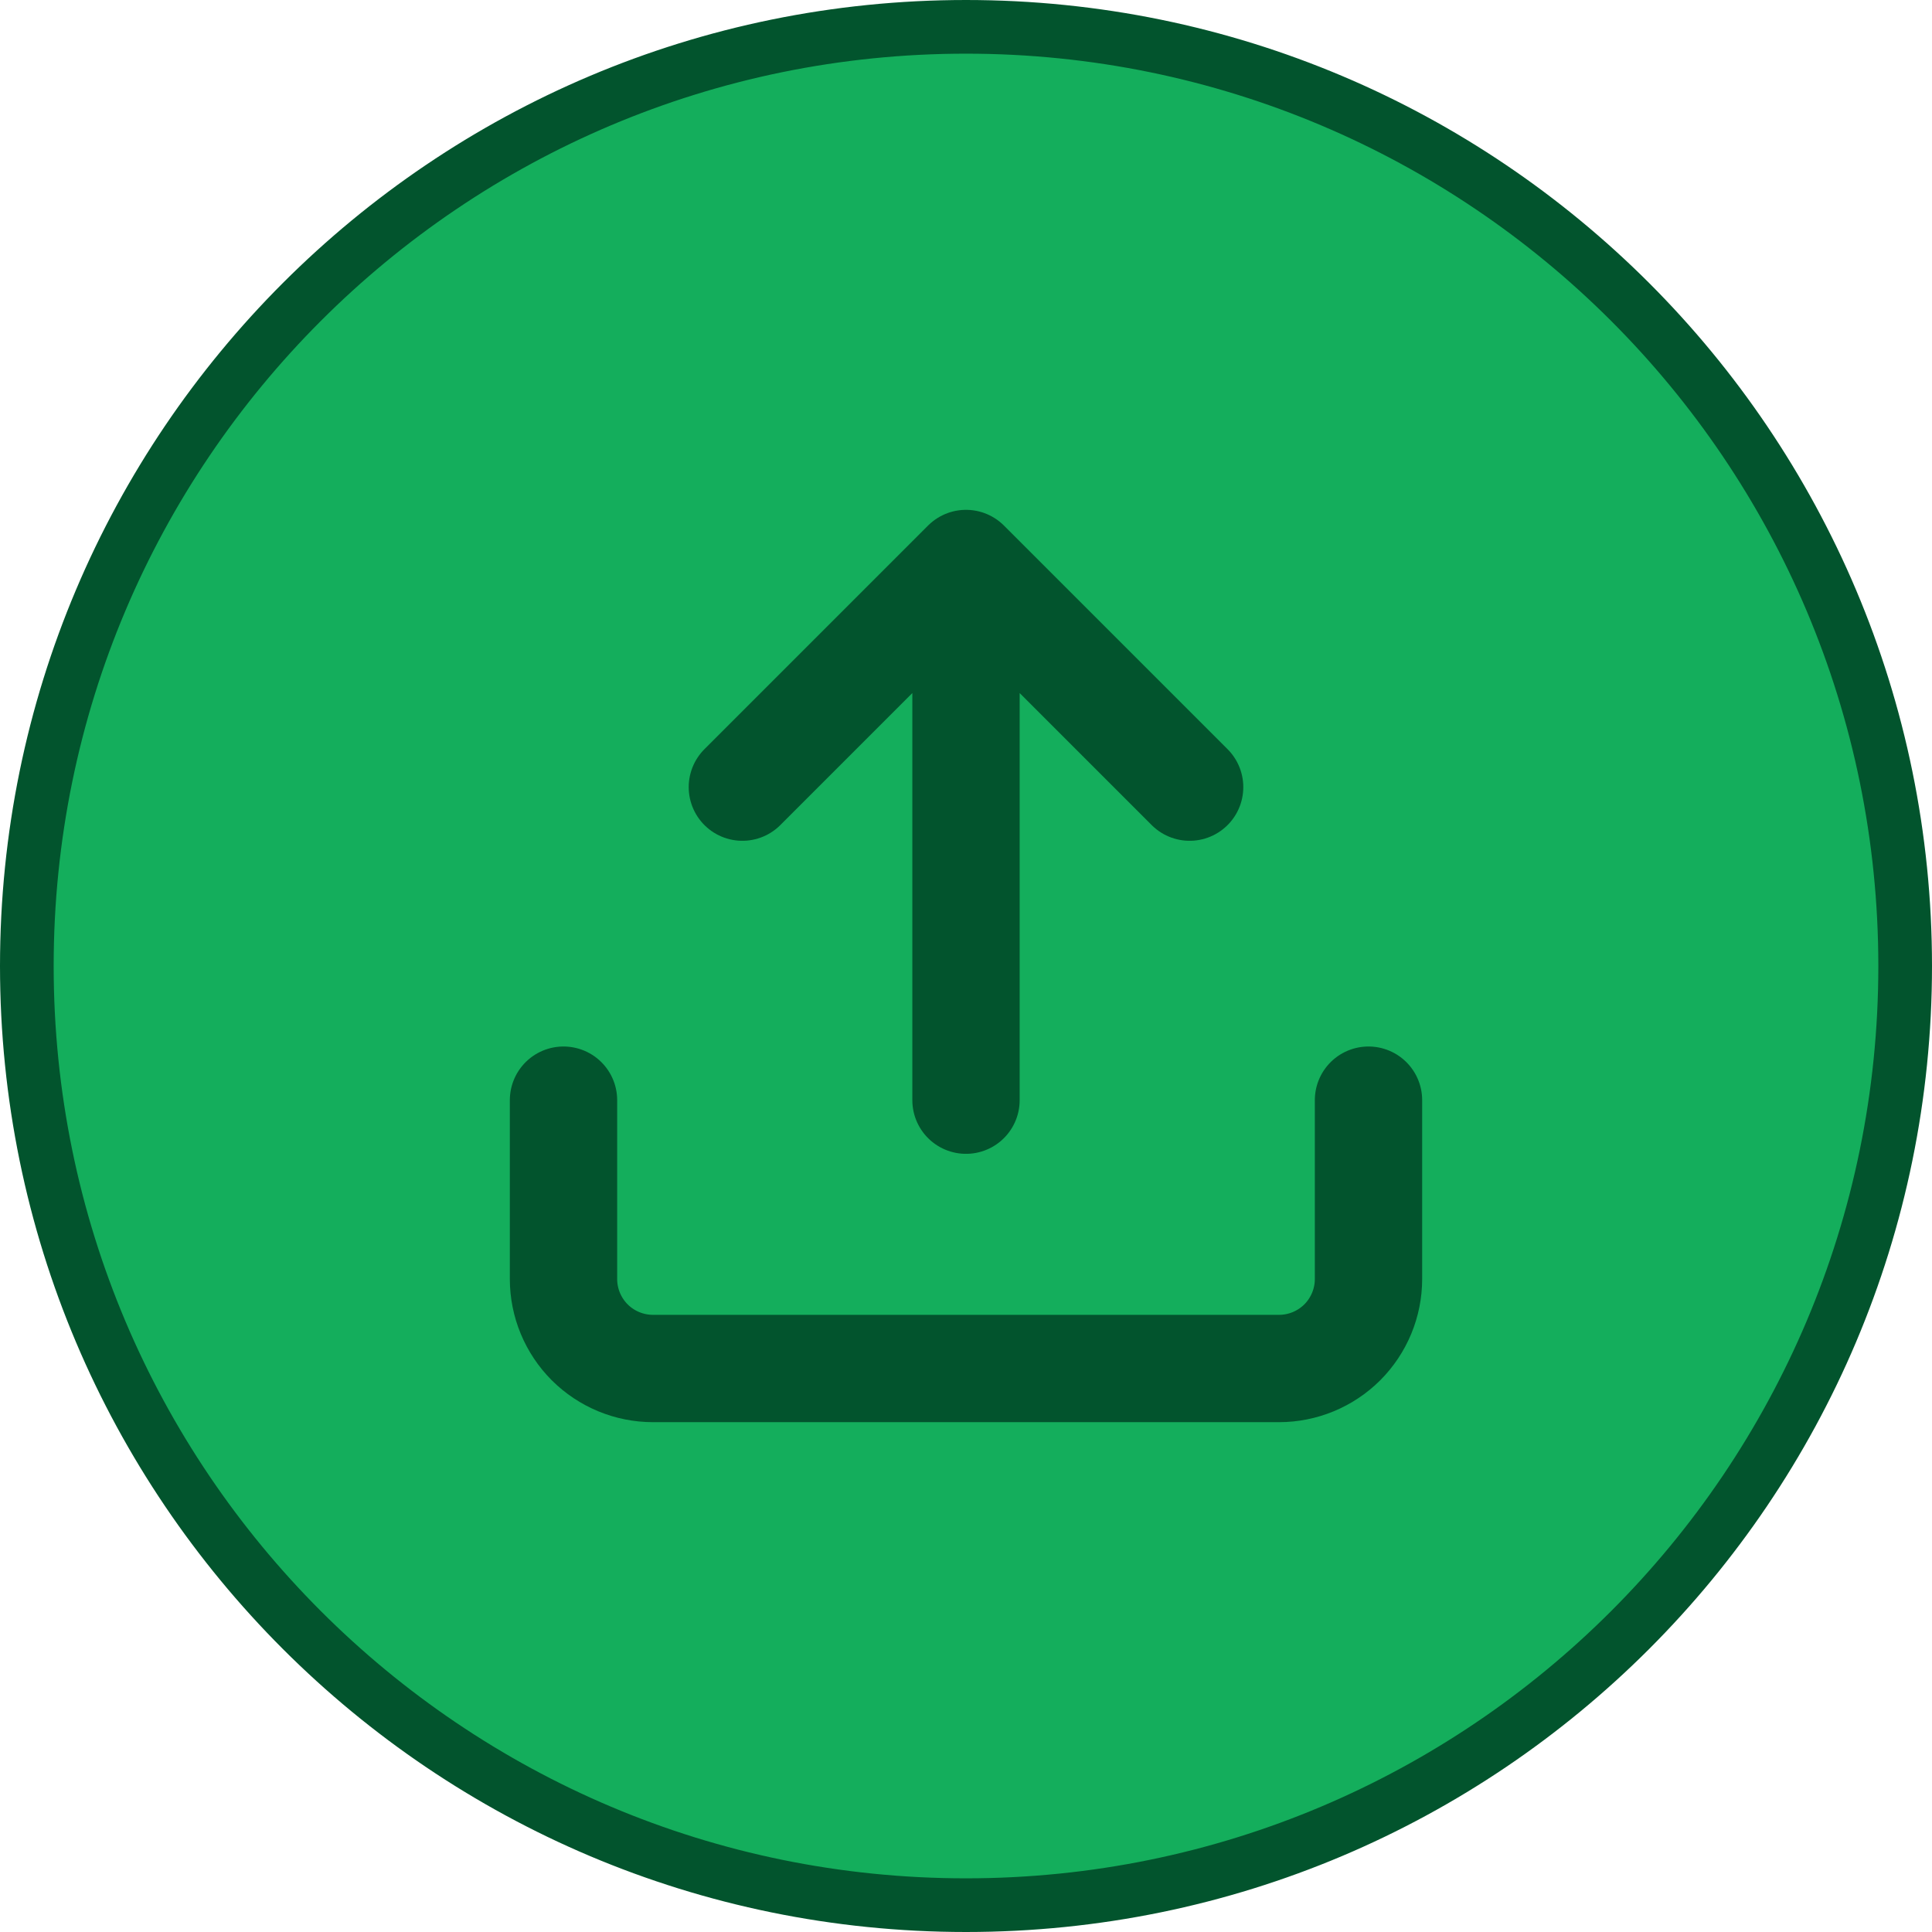
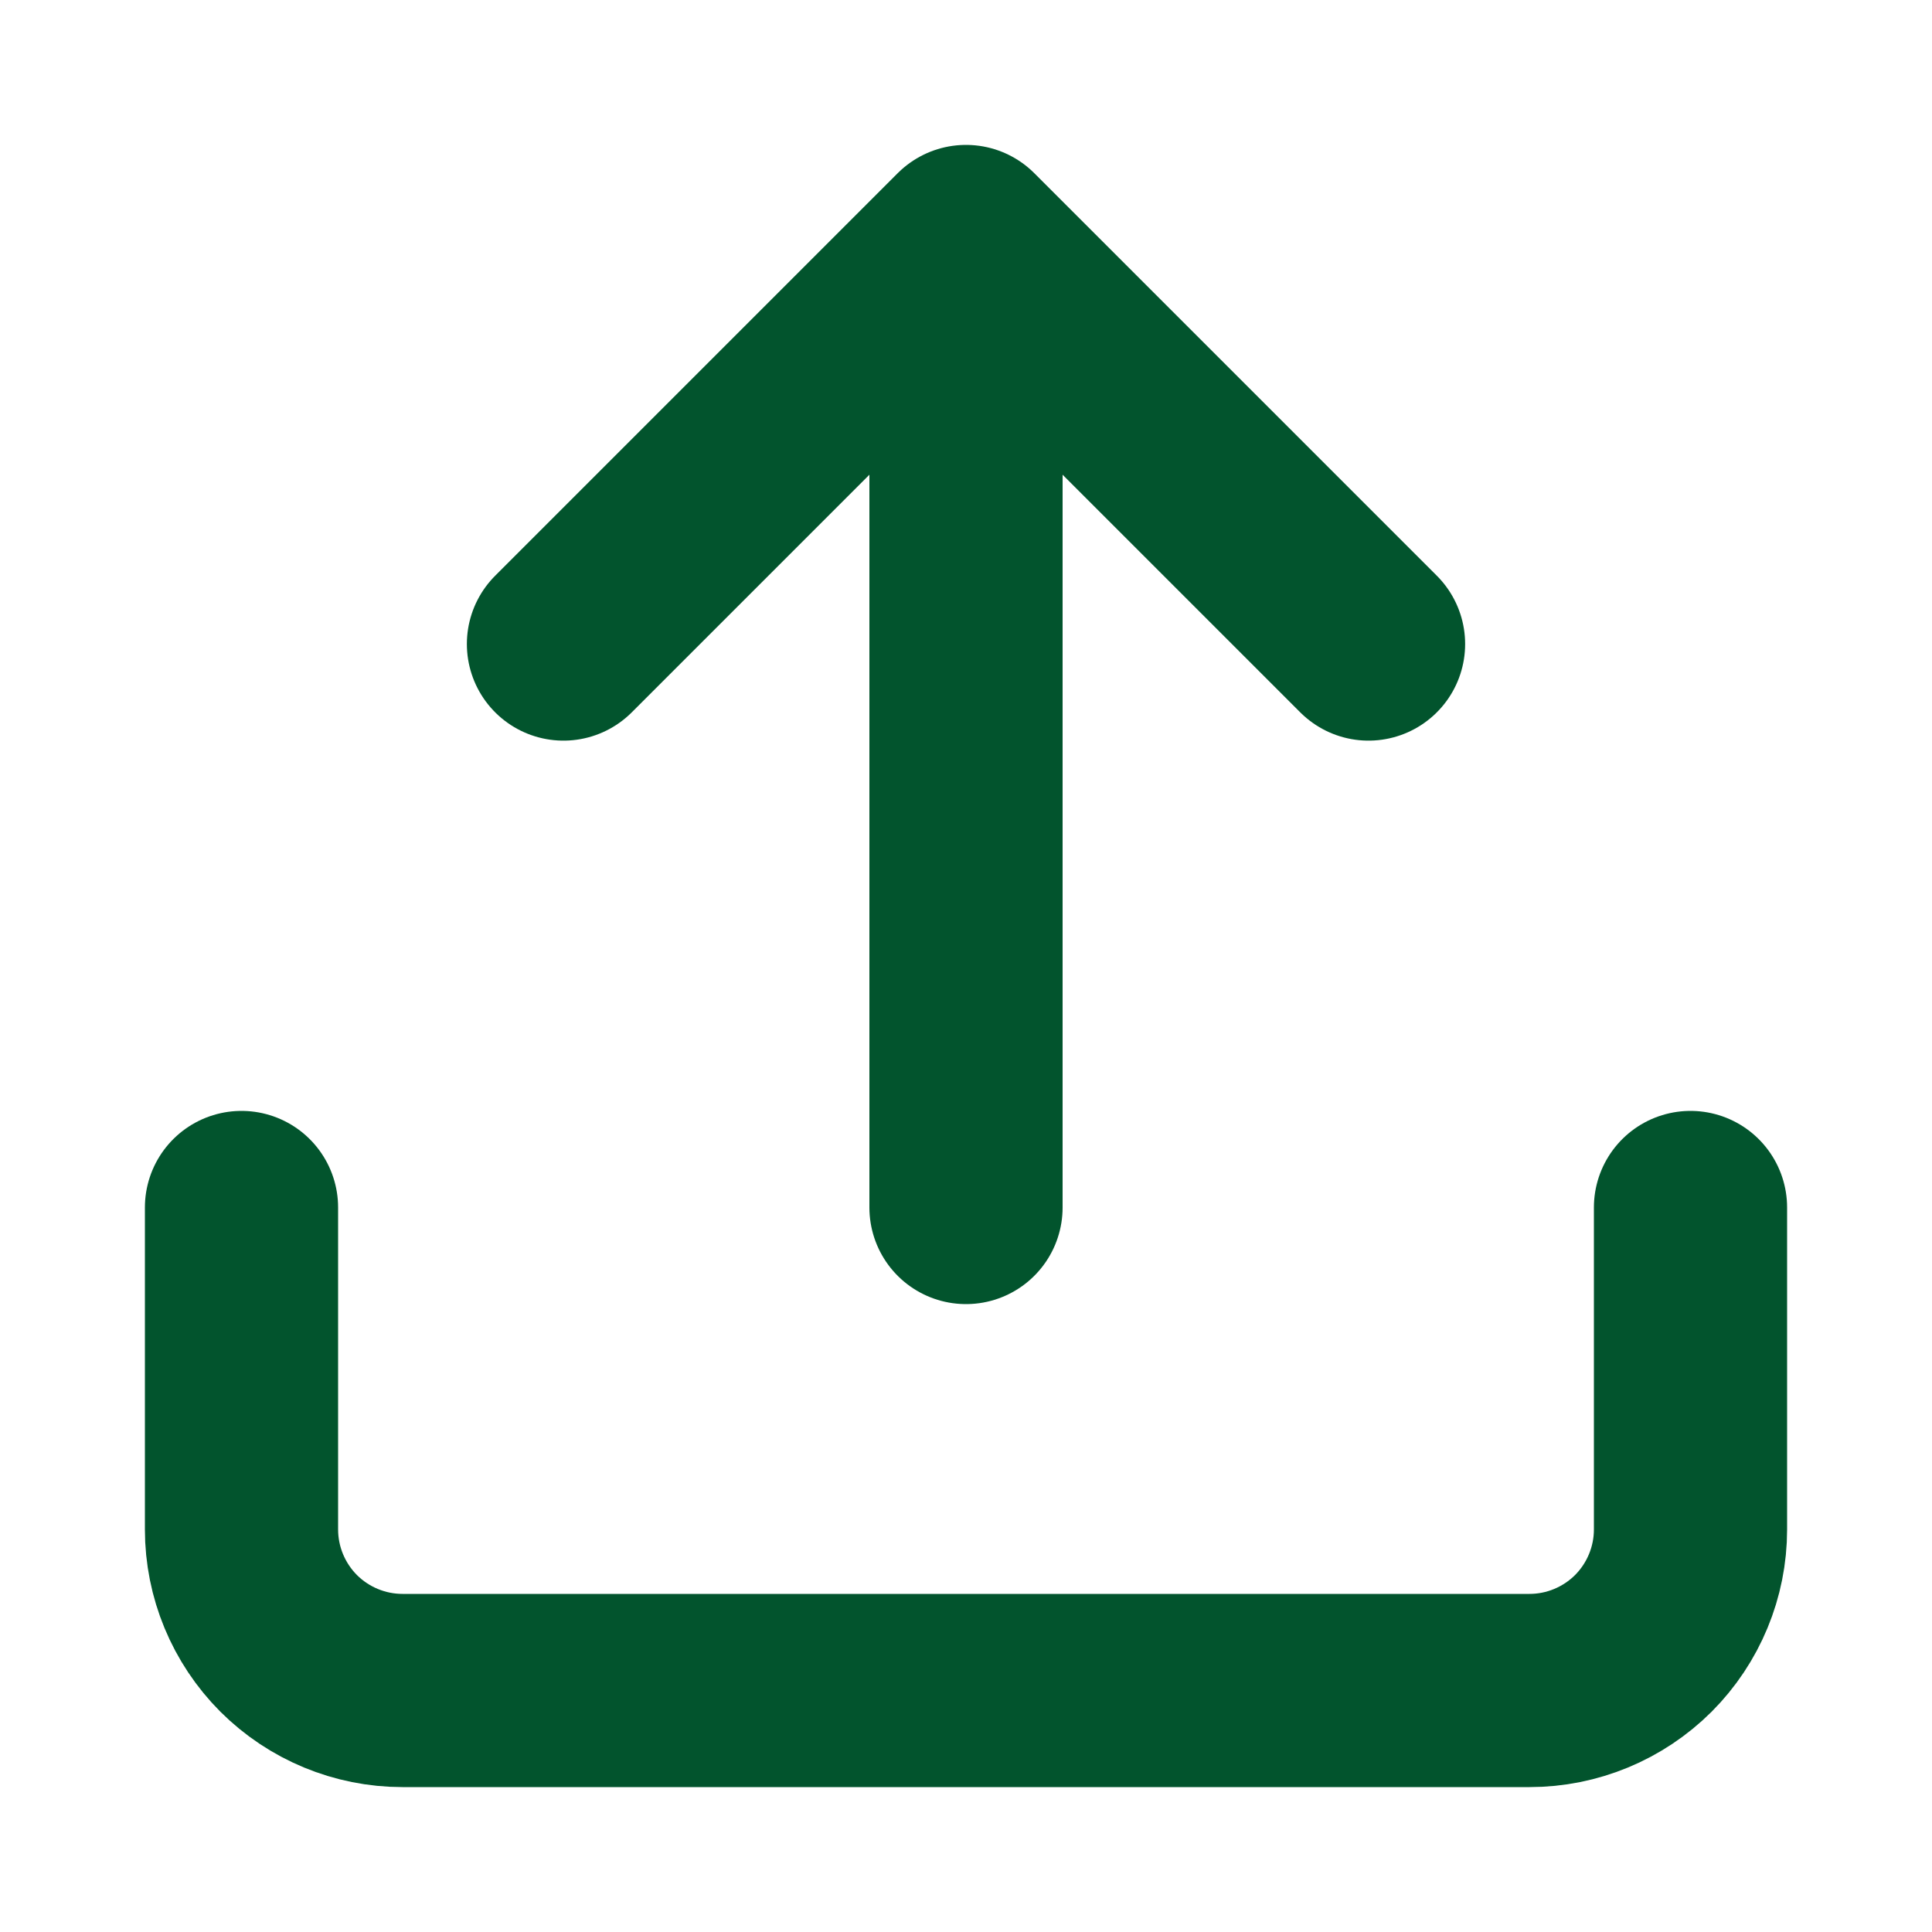
- <svg xmlns="http://www.w3.org/2000/svg" width="36" height="36" viewBox="0 0 36 36" fill="none">
-   <path d="M18 0.5C27.665 0.5 35.5 8.335 35.5 18C35.5 27.665 27.665 35.5 18 35.5C8.335 35.5 0.5 27.665 0.5 18C0.5 8.335 8.335 0.5 18 0.5Z" fill="#14AE5C" />
-   <path d="M18 0.5C27.665 0.5 35.5 8.335 35.5 18C35.5 27.665 27.665 35.5 18 35.5C8.335 35.5 0.5 27.665 0.5 18C0.5 8.335 8.335 0.5 18 0.5Z" stroke="#02542D" stroke-linecap="round" />
-   <path d="M25.5 20.5V23.833C25.5 24.275 25.324 24.699 25.012 25.012C24.699 25.324 24.275 25.5 23.833 25.5H12.167C11.725 25.5 11.301 25.324 10.988 25.012C10.676 24.699 10.5 24.275 10.5 23.833V20.5M22.167 14.667L18 10.5M18 10.5L13.833 14.667M18 10.5V20.5" stroke="#02542D" stroke-width="2" stroke-linecap="round" stroke-linejoin="round" />
+ <svg xmlns="http://www.w3.org/2000/svg" width="20" height="20" viewBox="0 0 20 20" fill="none">
+   <path d="M17.5 12.5V15.833C17.5 16.275 17.324 16.699 17.012 17.012C16.699 17.324 16.275 17.5 15.833 17.5H4.167C3.725 17.5 3.301 17.324 2.988 17.012C2.676 16.699 2.5 16.275 2.5 15.833V12.5M14.167 6.667L10 2.5M10 2.5L5.833 6.667M10 2.5V12.5" stroke="#02542D" stroke-width="2" stroke-linecap="round" stroke-linejoin="round" />
</svg>
